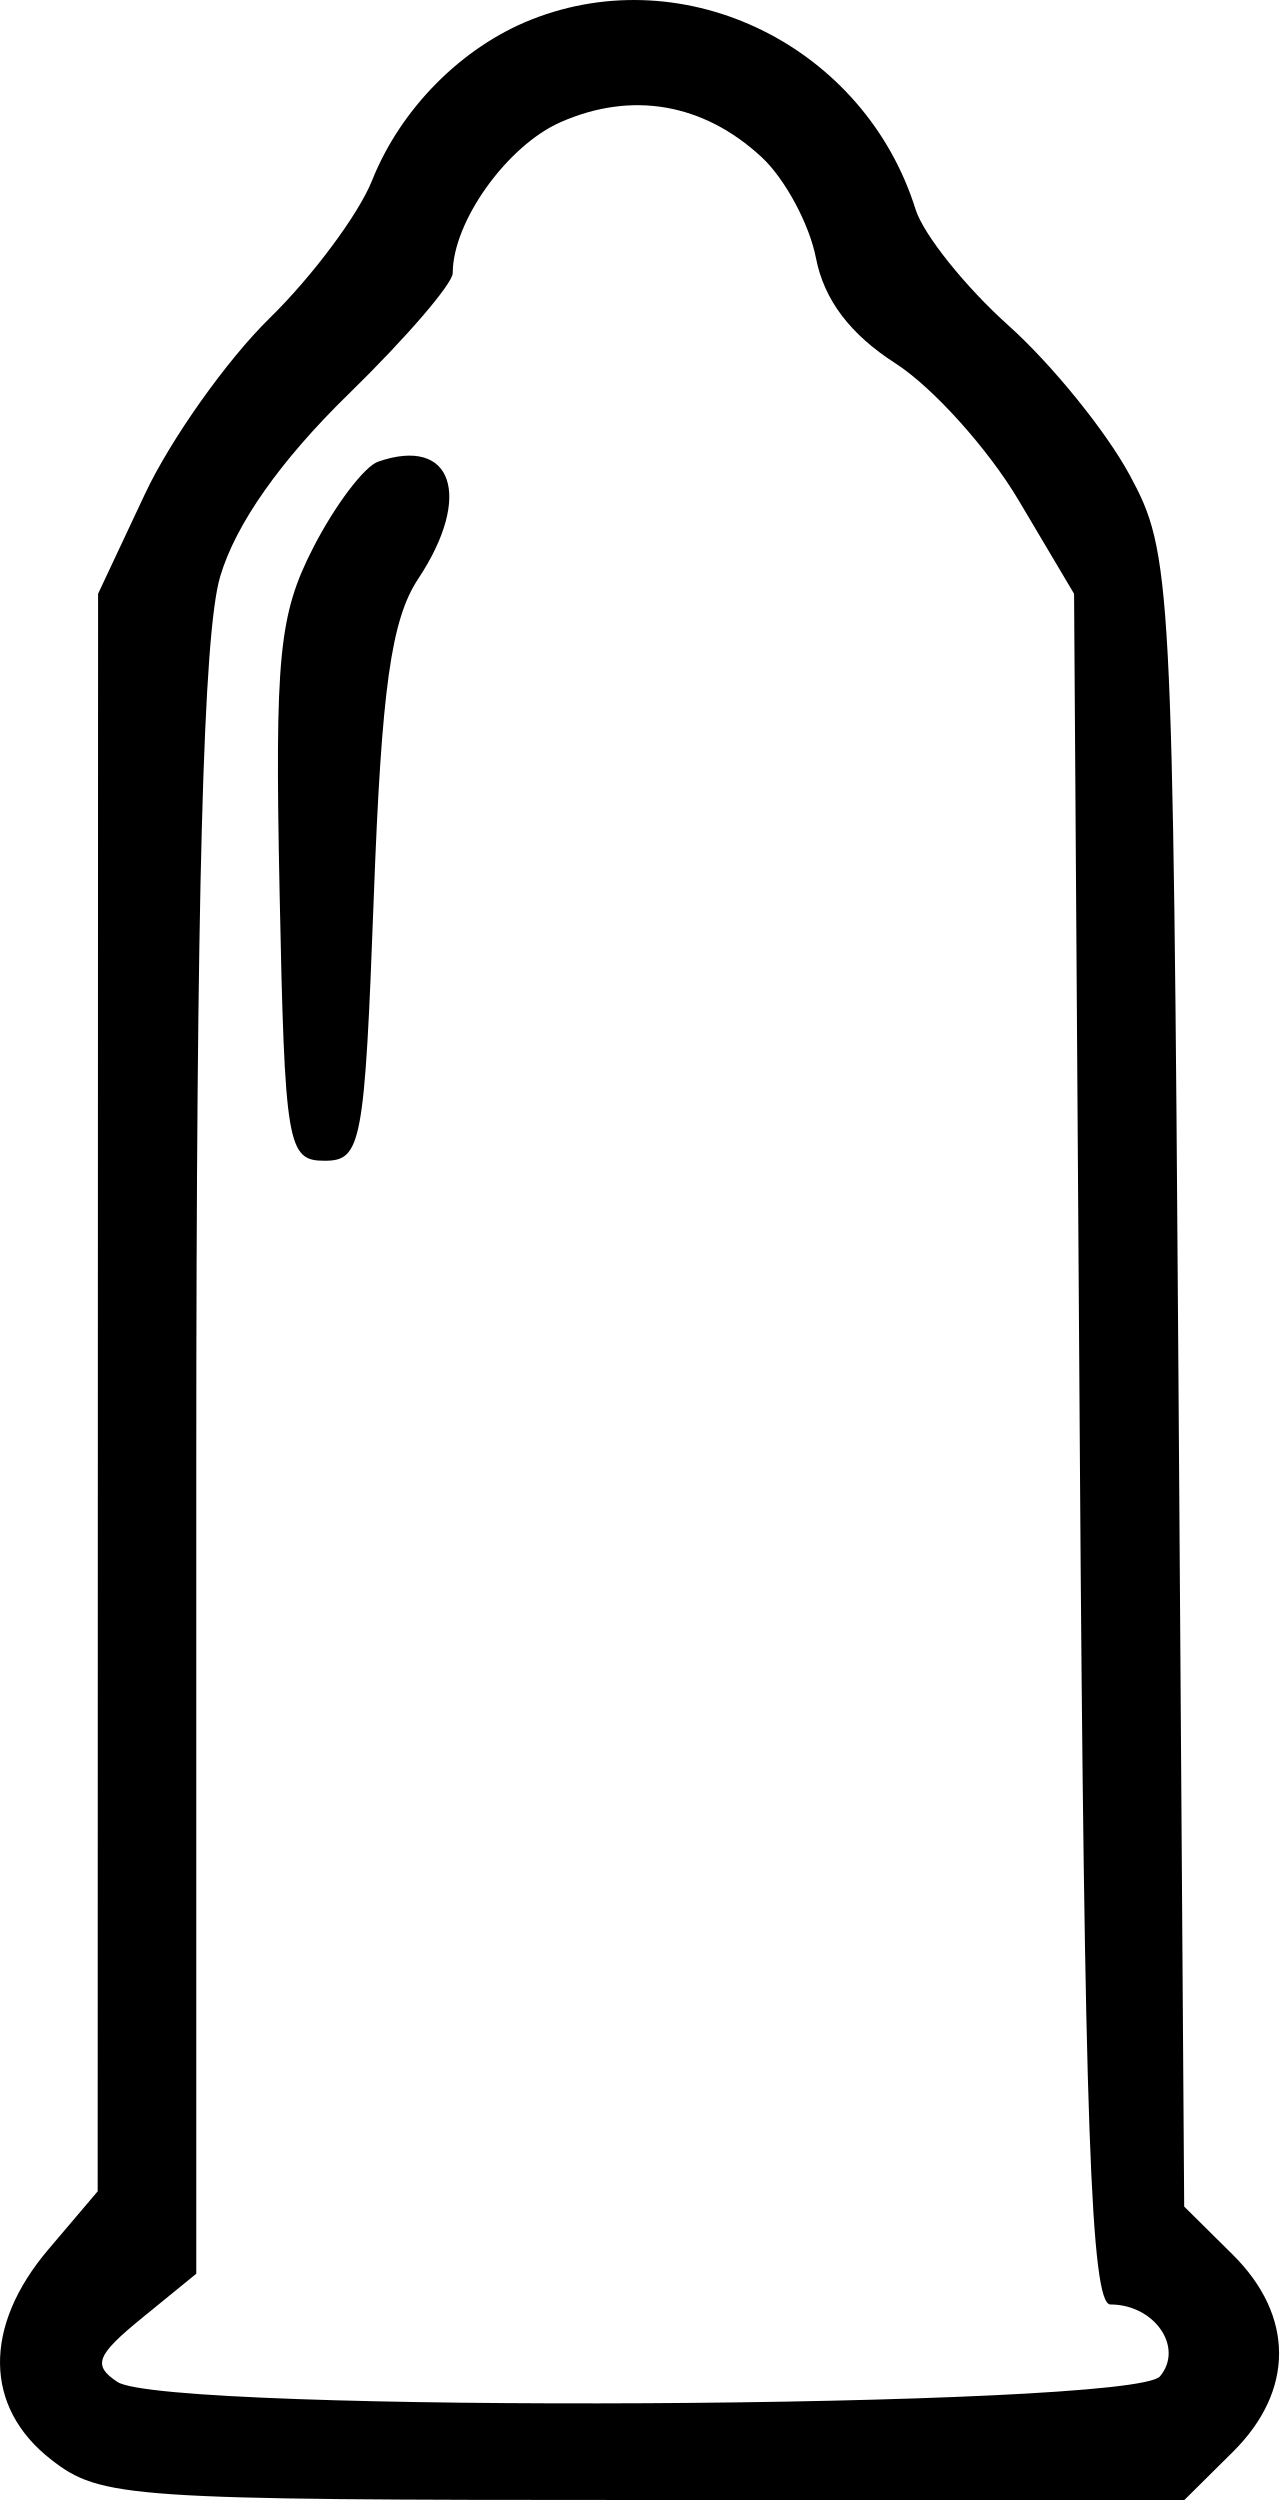
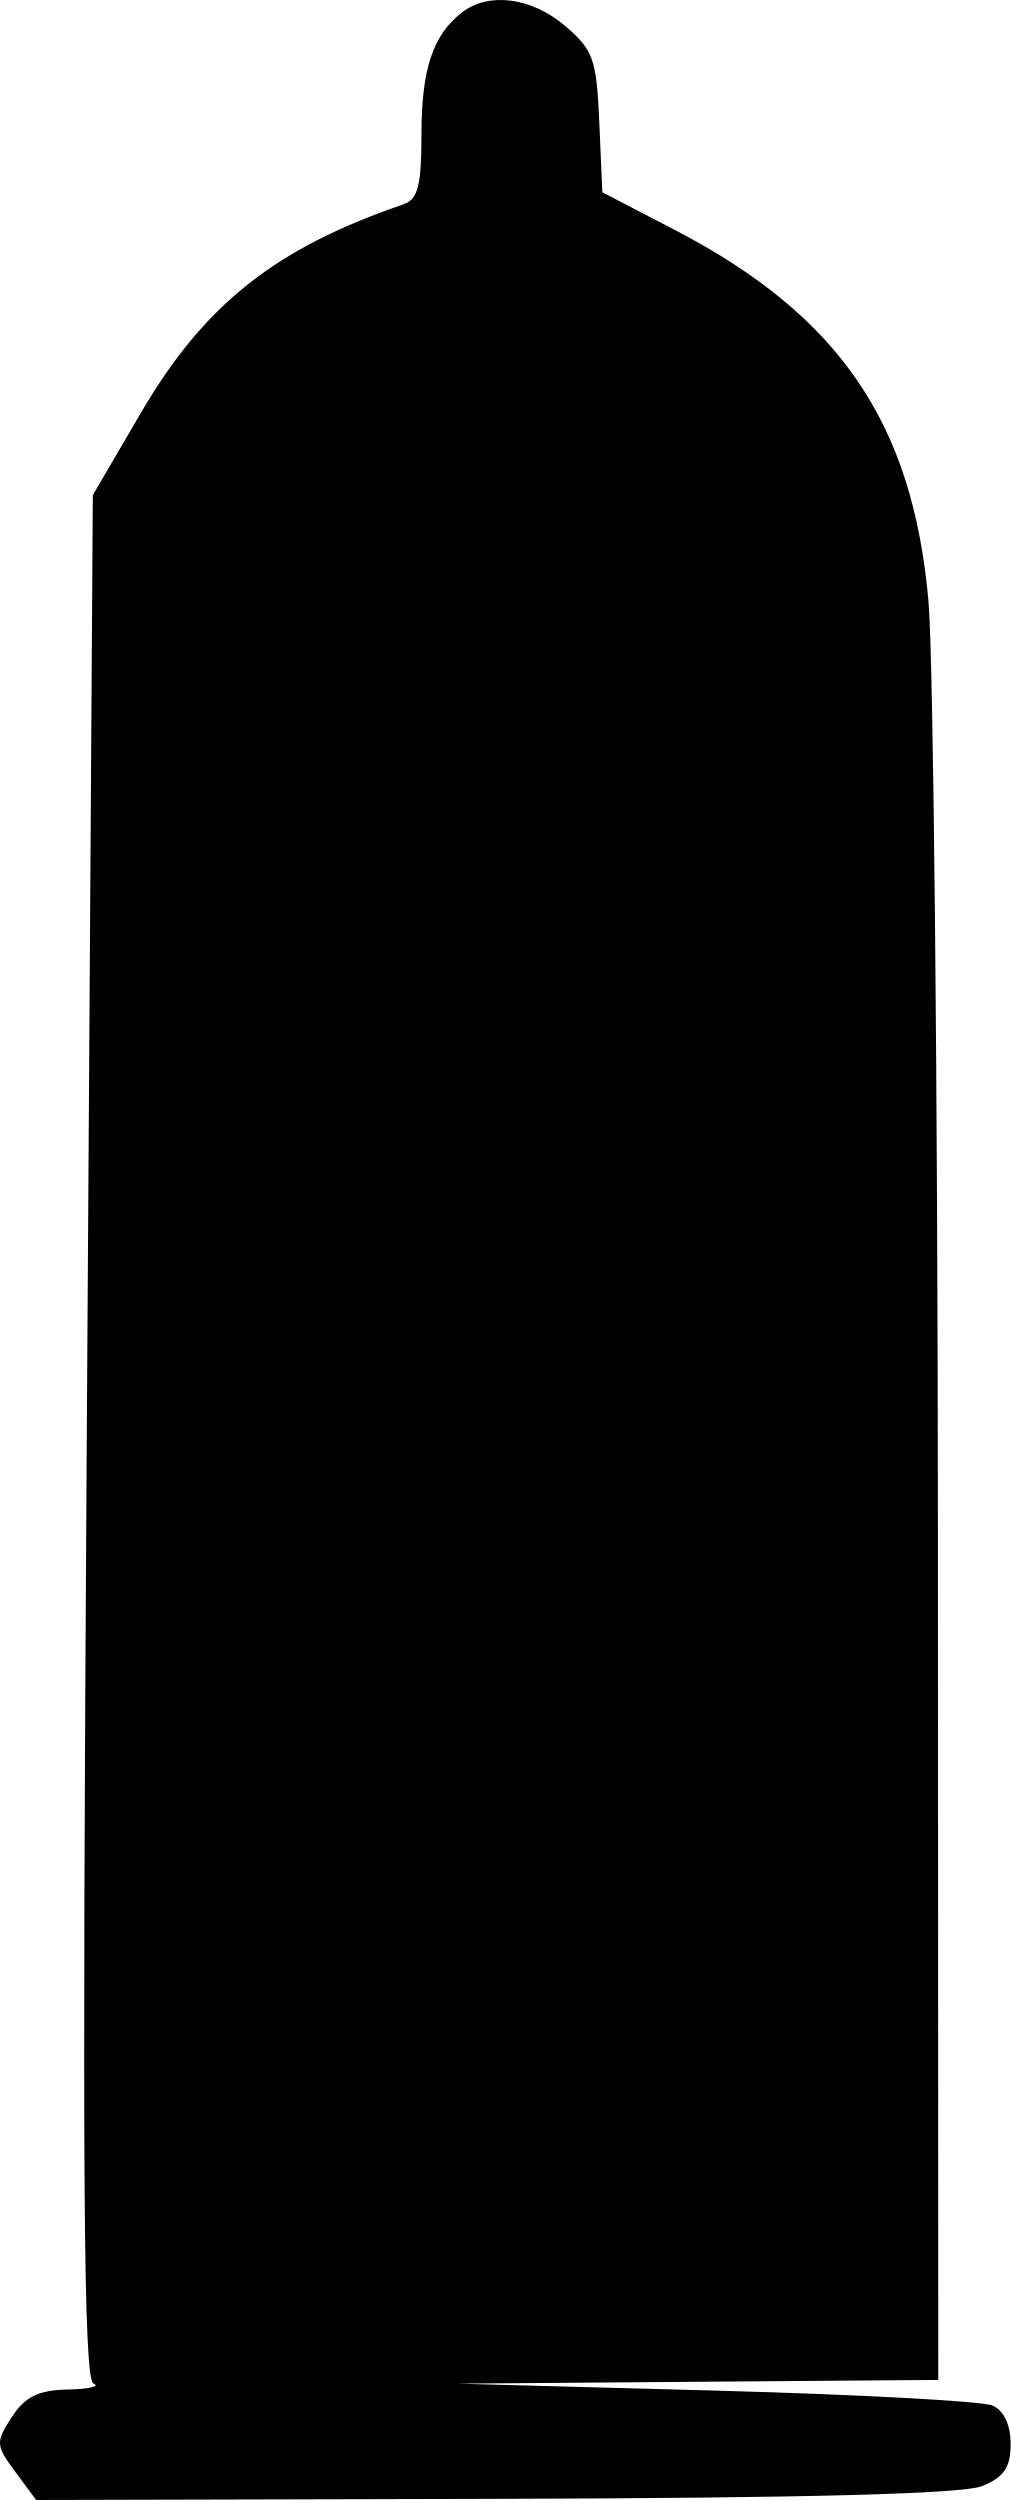
- <svg xmlns="http://www.w3.org/2000/svg" width="22" height="43" viewBox="0 0 22 43" fill="none">
-   <path fill-rule="evenodd" clip-rule="evenodd" d="M9.144 0.335C7.942 0.81 6.893 1.868 6.401 3.101C6.169 3.684 5.376 4.75 4.639 5.471C3.902 6.192 2.936 7.554 2.493 8.497L1.687 10.213L1.683 23.952L1.68 37.691L0.832 38.69C-0.293 40.015 -0.276 41.404 0.877 42.303C1.732 42.97 2.177 43 11.071 43H20.371L21.204 42.174C22.266 41.122 22.265 39.833 21.203 38.78L20.368 37.953L20.27 23.747C20.173 9.893 20.152 9.507 19.432 8.173C19.026 7.42 18.086 6.261 17.344 5.597C16.602 4.932 15.884 4.034 15.748 3.602C14.87 0.799 11.805 -0.716 9.144 0.335ZM13.098 2.701C13.501 3.073 13.922 3.856 14.035 4.441C14.174 5.157 14.622 5.75 15.405 6.252C16.044 6.663 16.997 7.722 17.521 8.606L18.474 10.213L18.573 24.925C18.65 36.483 18.763 39.637 19.099 39.637C19.858 39.637 20.368 40.376 19.952 40.873C19.486 41.429 2.842 41.518 2.019 40.969C1.589 40.683 1.655 40.512 2.443 39.869L3.376 39.108V25.204C3.376 15.311 3.495 10.901 3.787 9.916C4.054 9.014 4.823 7.922 5.992 6.781C6.979 5.818 7.787 4.88 7.787 4.696C7.787 3.812 8.722 2.505 9.645 2.1C10.869 1.562 12.099 1.776 13.098 2.701ZM6.505 7.94C6.267 8.022 5.767 8.683 5.393 9.409C4.795 10.572 4.726 11.277 4.809 15.347C4.898 19.71 4.941 19.965 5.582 19.965C6.218 19.965 6.271 19.685 6.43 15.409C6.563 11.839 6.728 10.658 7.193 9.956C8.137 8.531 7.785 7.498 6.505 7.94Z" fill="black" />
+ <svg xmlns="http://www.w3.org/2000/svg" width="38" height="94" viewBox="0 0 38 94" fill="none">
+   <path fill-rule="evenodd" clip-rule="evenodd" d="M17.368 0.47C16.275 1.317 15.847 2.609 15.847 5.057C15.847 6.986 15.715 7.496 15.167 7.684C10.341 9.335 7.678 11.451 5.296 15.526L3.49 18.616L3.263 54.02C3.085 81.864 3.138 89.466 3.515 89.62C3.778 89.728 3.342 89.829 2.545 89.846C1.44 89.87 0.942 90.115 0.445 90.881C-0.172 91.833 -0.165 91.941 0.577 92.943L1.361 94L18.612 93.957C30.308 93.927 36.207 93.773 36.931 93.476C37.754 93.139 38 92.774 38 91.892C38 91.177 37.745 90.635 37.32 90.448C36.946 90.284 32.267 90.032 26.924 89.887L17.207 89.625L26.243 89.555L35.279 89.485L35.266 57.977C35.258 40.647 35.098 24.727 34.91 22.598C34.317 15.897 31.559 11.863 25.369 8.644L22.648 7.23L22.534 4.6C22.43 2.22 22.307 1.874 21.241 0.968C19.982 -0.102 18.372 -0.31 17.368 0.47Z" fill="black" />
</svg>
